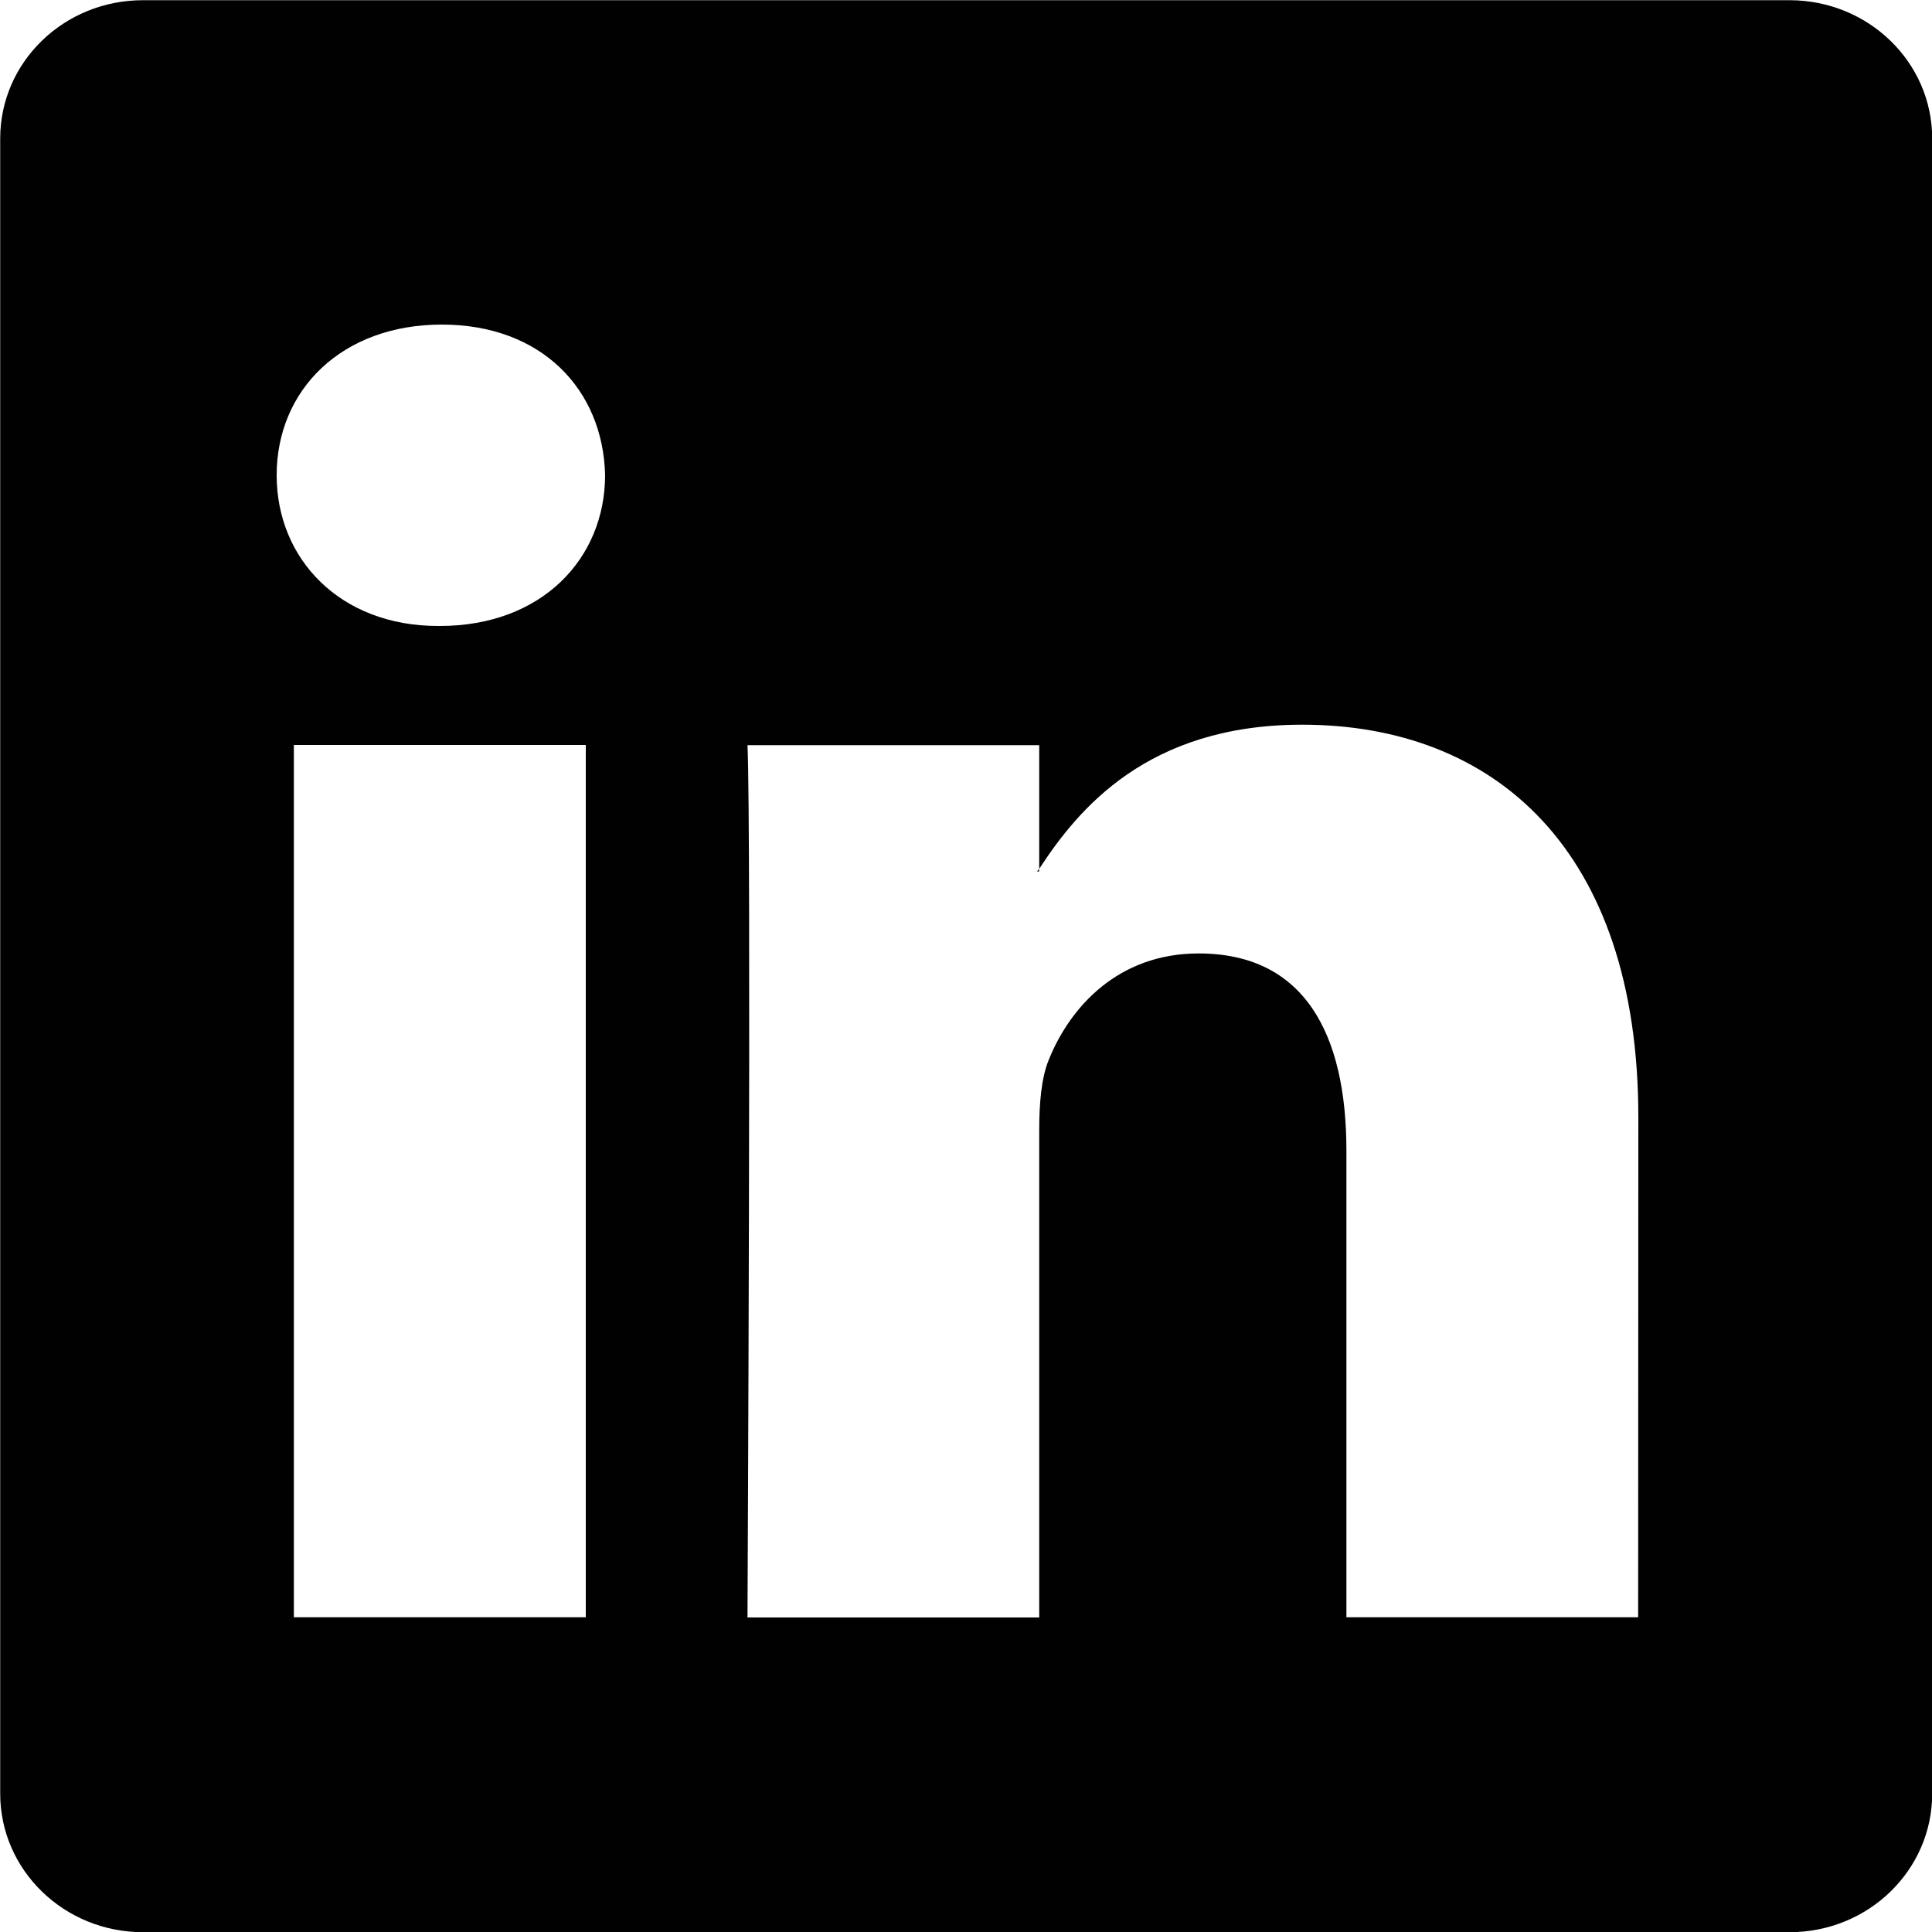
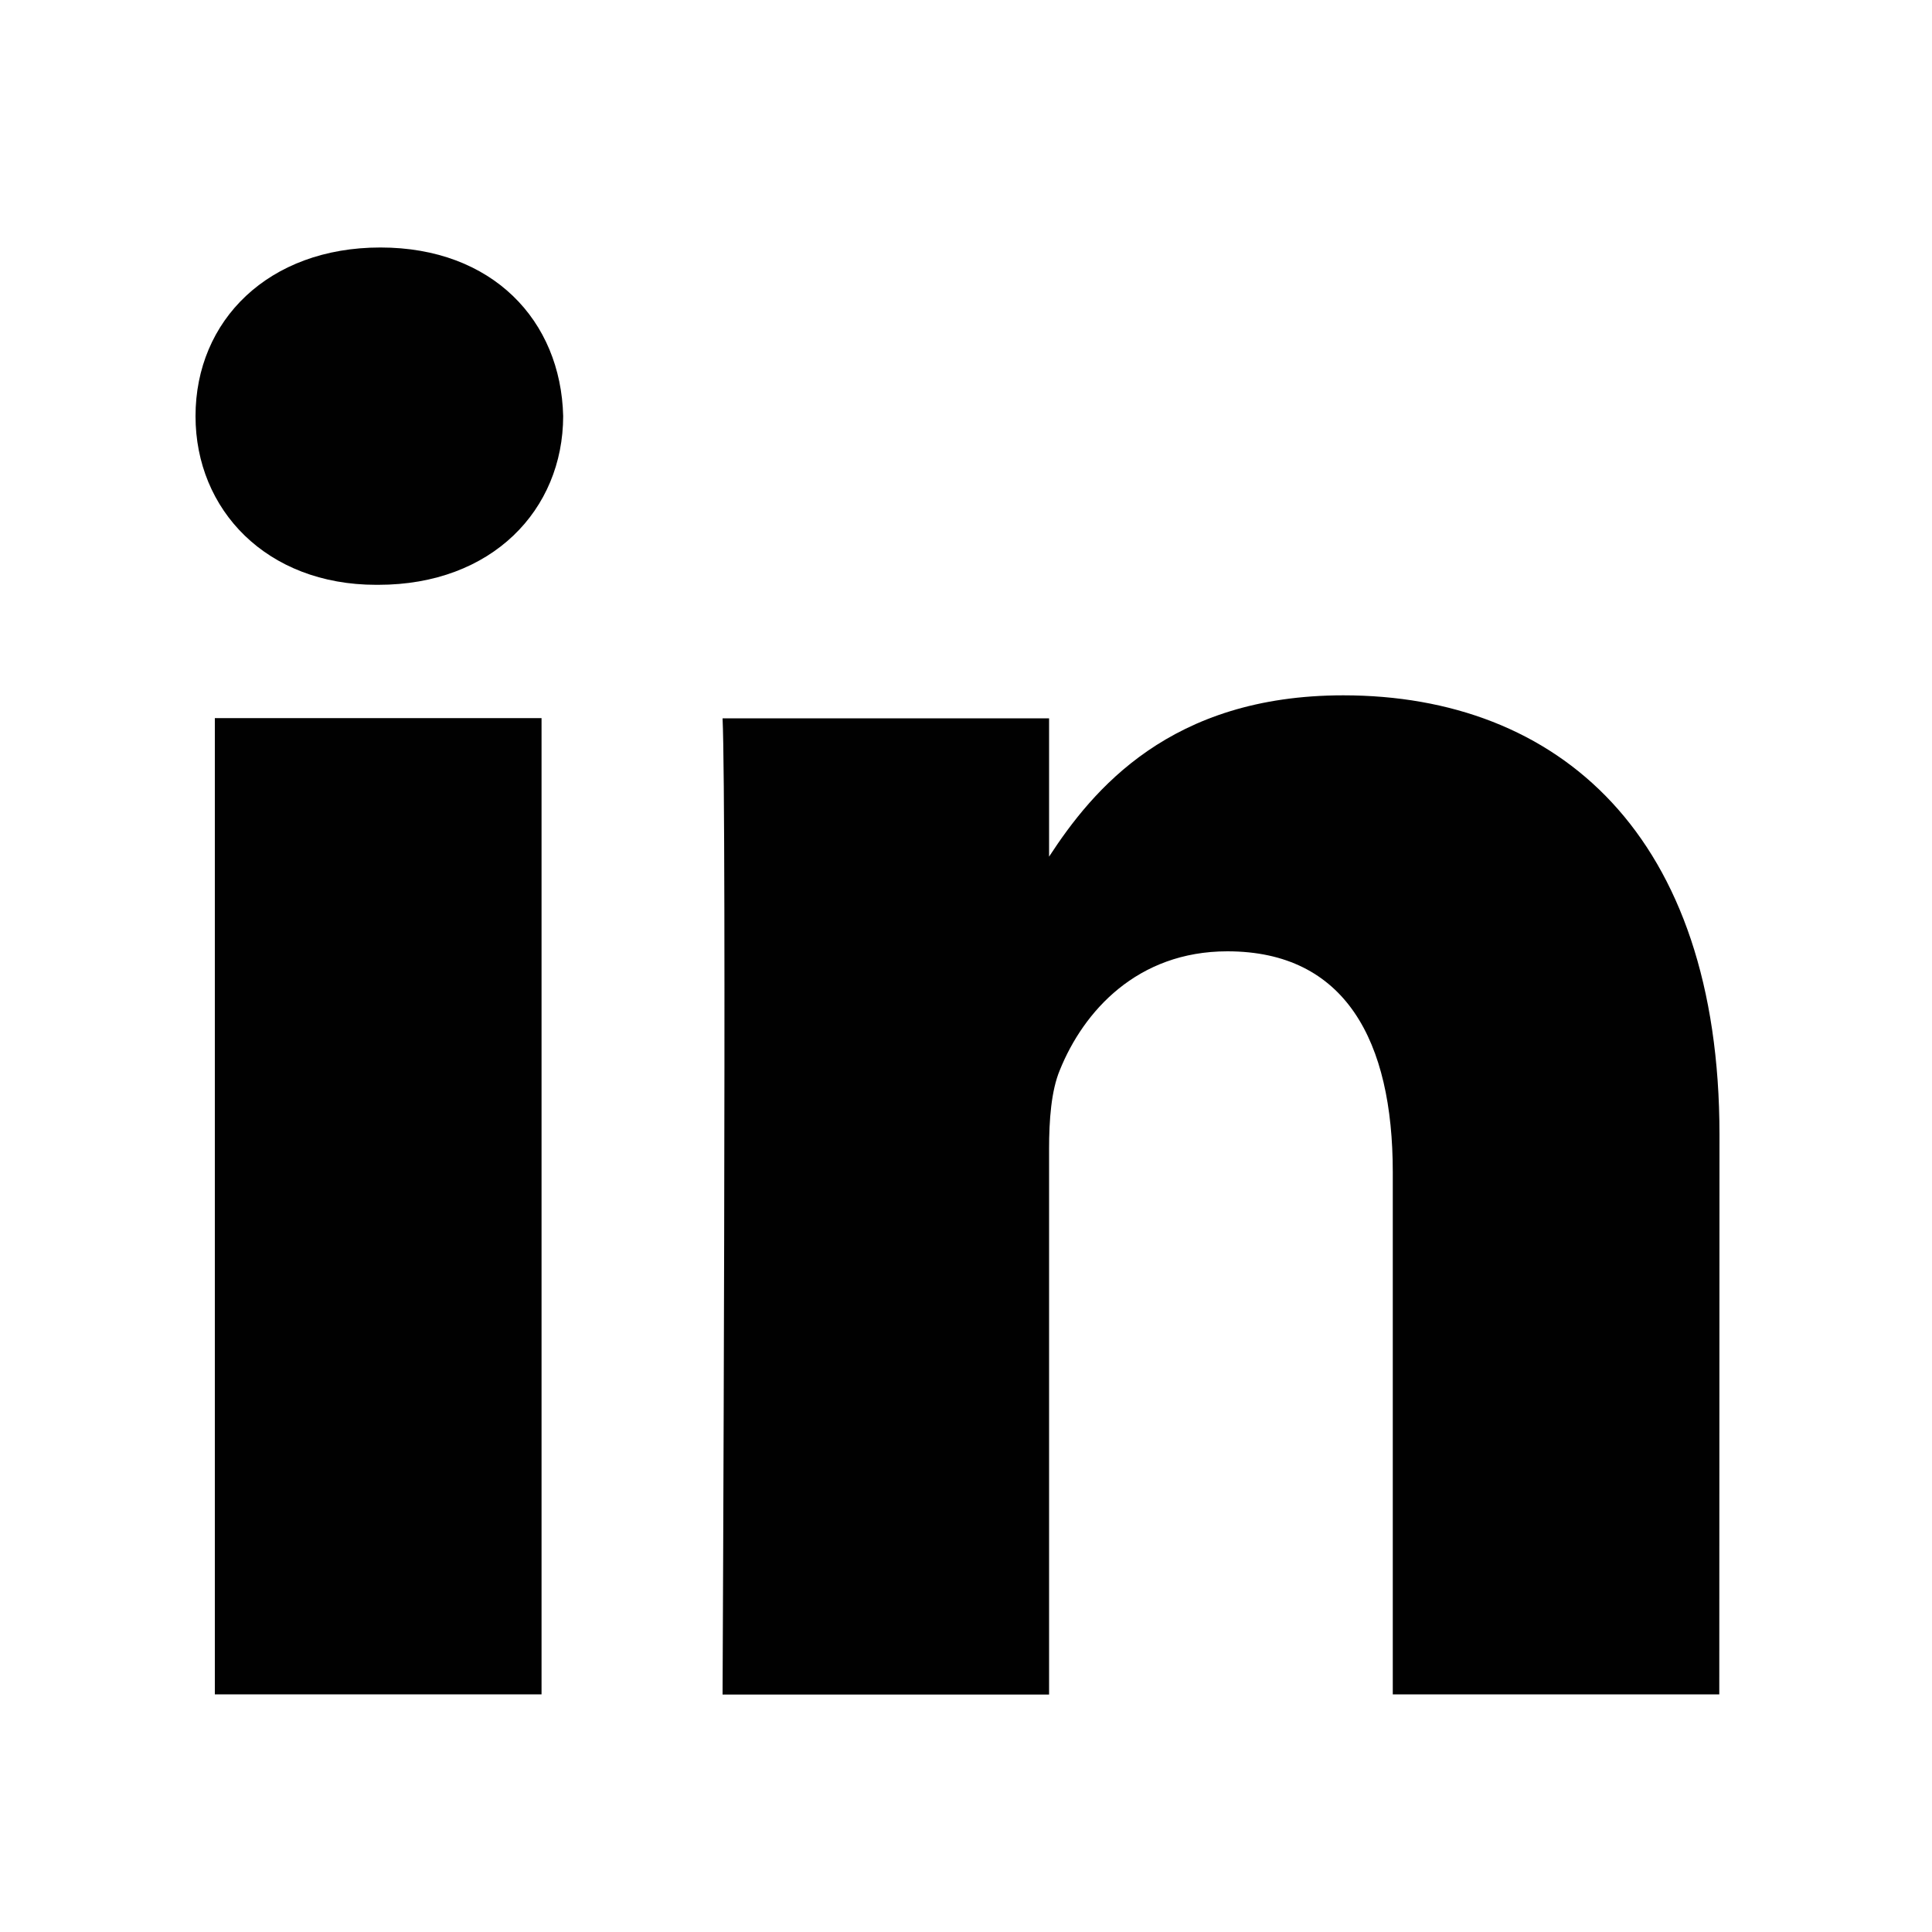
<svg xmlns="http://www.w3.org/2000/svg" version="1.1" id="Layer_1" x="0px" y="0px" viewBox="0 0 1000 1000" style="enable-background:new 0 0 1000 1000;" xml:space="preserve">
  <style type="text/css">
	.st0{fill:#010101;}
</style>
  <g>
-     <path id="LinkedIn__x28_alt_x29_" class="st0" d="M926.2,0.1H74C33.1,0.1,0.1,32.1,0.1,71.7v856.7c0,39.6,33.1,71.7,73.9,71.7   h852.3c40.8,0,73.8-32.1,73.8-71.7V71.7C1000.1,32.1,967,0.1,926.2,0.1z M303.2,837.1H152.1V385.6h151.1V837.1z M227.7,324h-1   c-50.7,0-83.5-34.7-83.5-78c0-44.3,33.8-78,85.5-78c51.7,0,83.5,33.7,84.5,78C313.1,289.3,280.3,324,227.7,324z M847.9,837.1h-151   V595.6c0-60.7-21.9-102.1-76.5-102.1c-41.8,0-66.6,27.9-77.5,54.9c-4,9.6-5,23.1-5,36.6v252.2h-151c0,0,2-409.1,0-451.5h151v64   c20.1-30.8,55.9-74.6,136.1-74.6c99.4,0,174,64.5,174,203.2L847.9,837.1L847.9,837.1z M536.8,451.1c0.3-0.4,0.6-0.9,1-1.4v1.4   H536.8z" />
+     <path id="LinkedIn__x28_alt_x29_" class="st0" d="M541.7,445h1.1v-1.6C542.4,444,542,444.5,541.7,445z M541.7,445h1.1v-1.6   C542.4,444,542,444.5,541.7,445z M541.7,445h1.1v-1.6C542.4,444,542,444.5,541.7,445z M541.7,445h1.1v-1.6   C542.4,444,542,444.5,541.7,445z M541.7,445h1.1v-1.6C542.4,444,542,444.5,541.7,445z" />
  </g>
+   <path class="st0" d="M291.5,215.4c-0.1,48.5-36.8,87.3-95.7,87.3h-1.1c-56.7,0-93.5-38.8-93.5-87.3c0-49.6,37.8-87.3,95.7-87.3  S290.3,165.8,291.5,215.4z" />
+   <rect x="111.2" y="371.7" class="st0" width="169.1" height="505.3" />
+   <path class="st0" d="M890,587.3L889.9,877h-169V606.7c0-67.9-24.5-114.3-85.6-114.3c-46.8,0-74.5,31.2-86.7,61.4  c-4.5,10.7-5.6,25.9-5.6,41v282.3H374c0,0,2.2-457.9,0-505.3h169v71.6c22.5-34.5,62.6-83.5,152.3-83.5  C806.5,359.9,890,432.1,890,587.3z" />
</svg>
